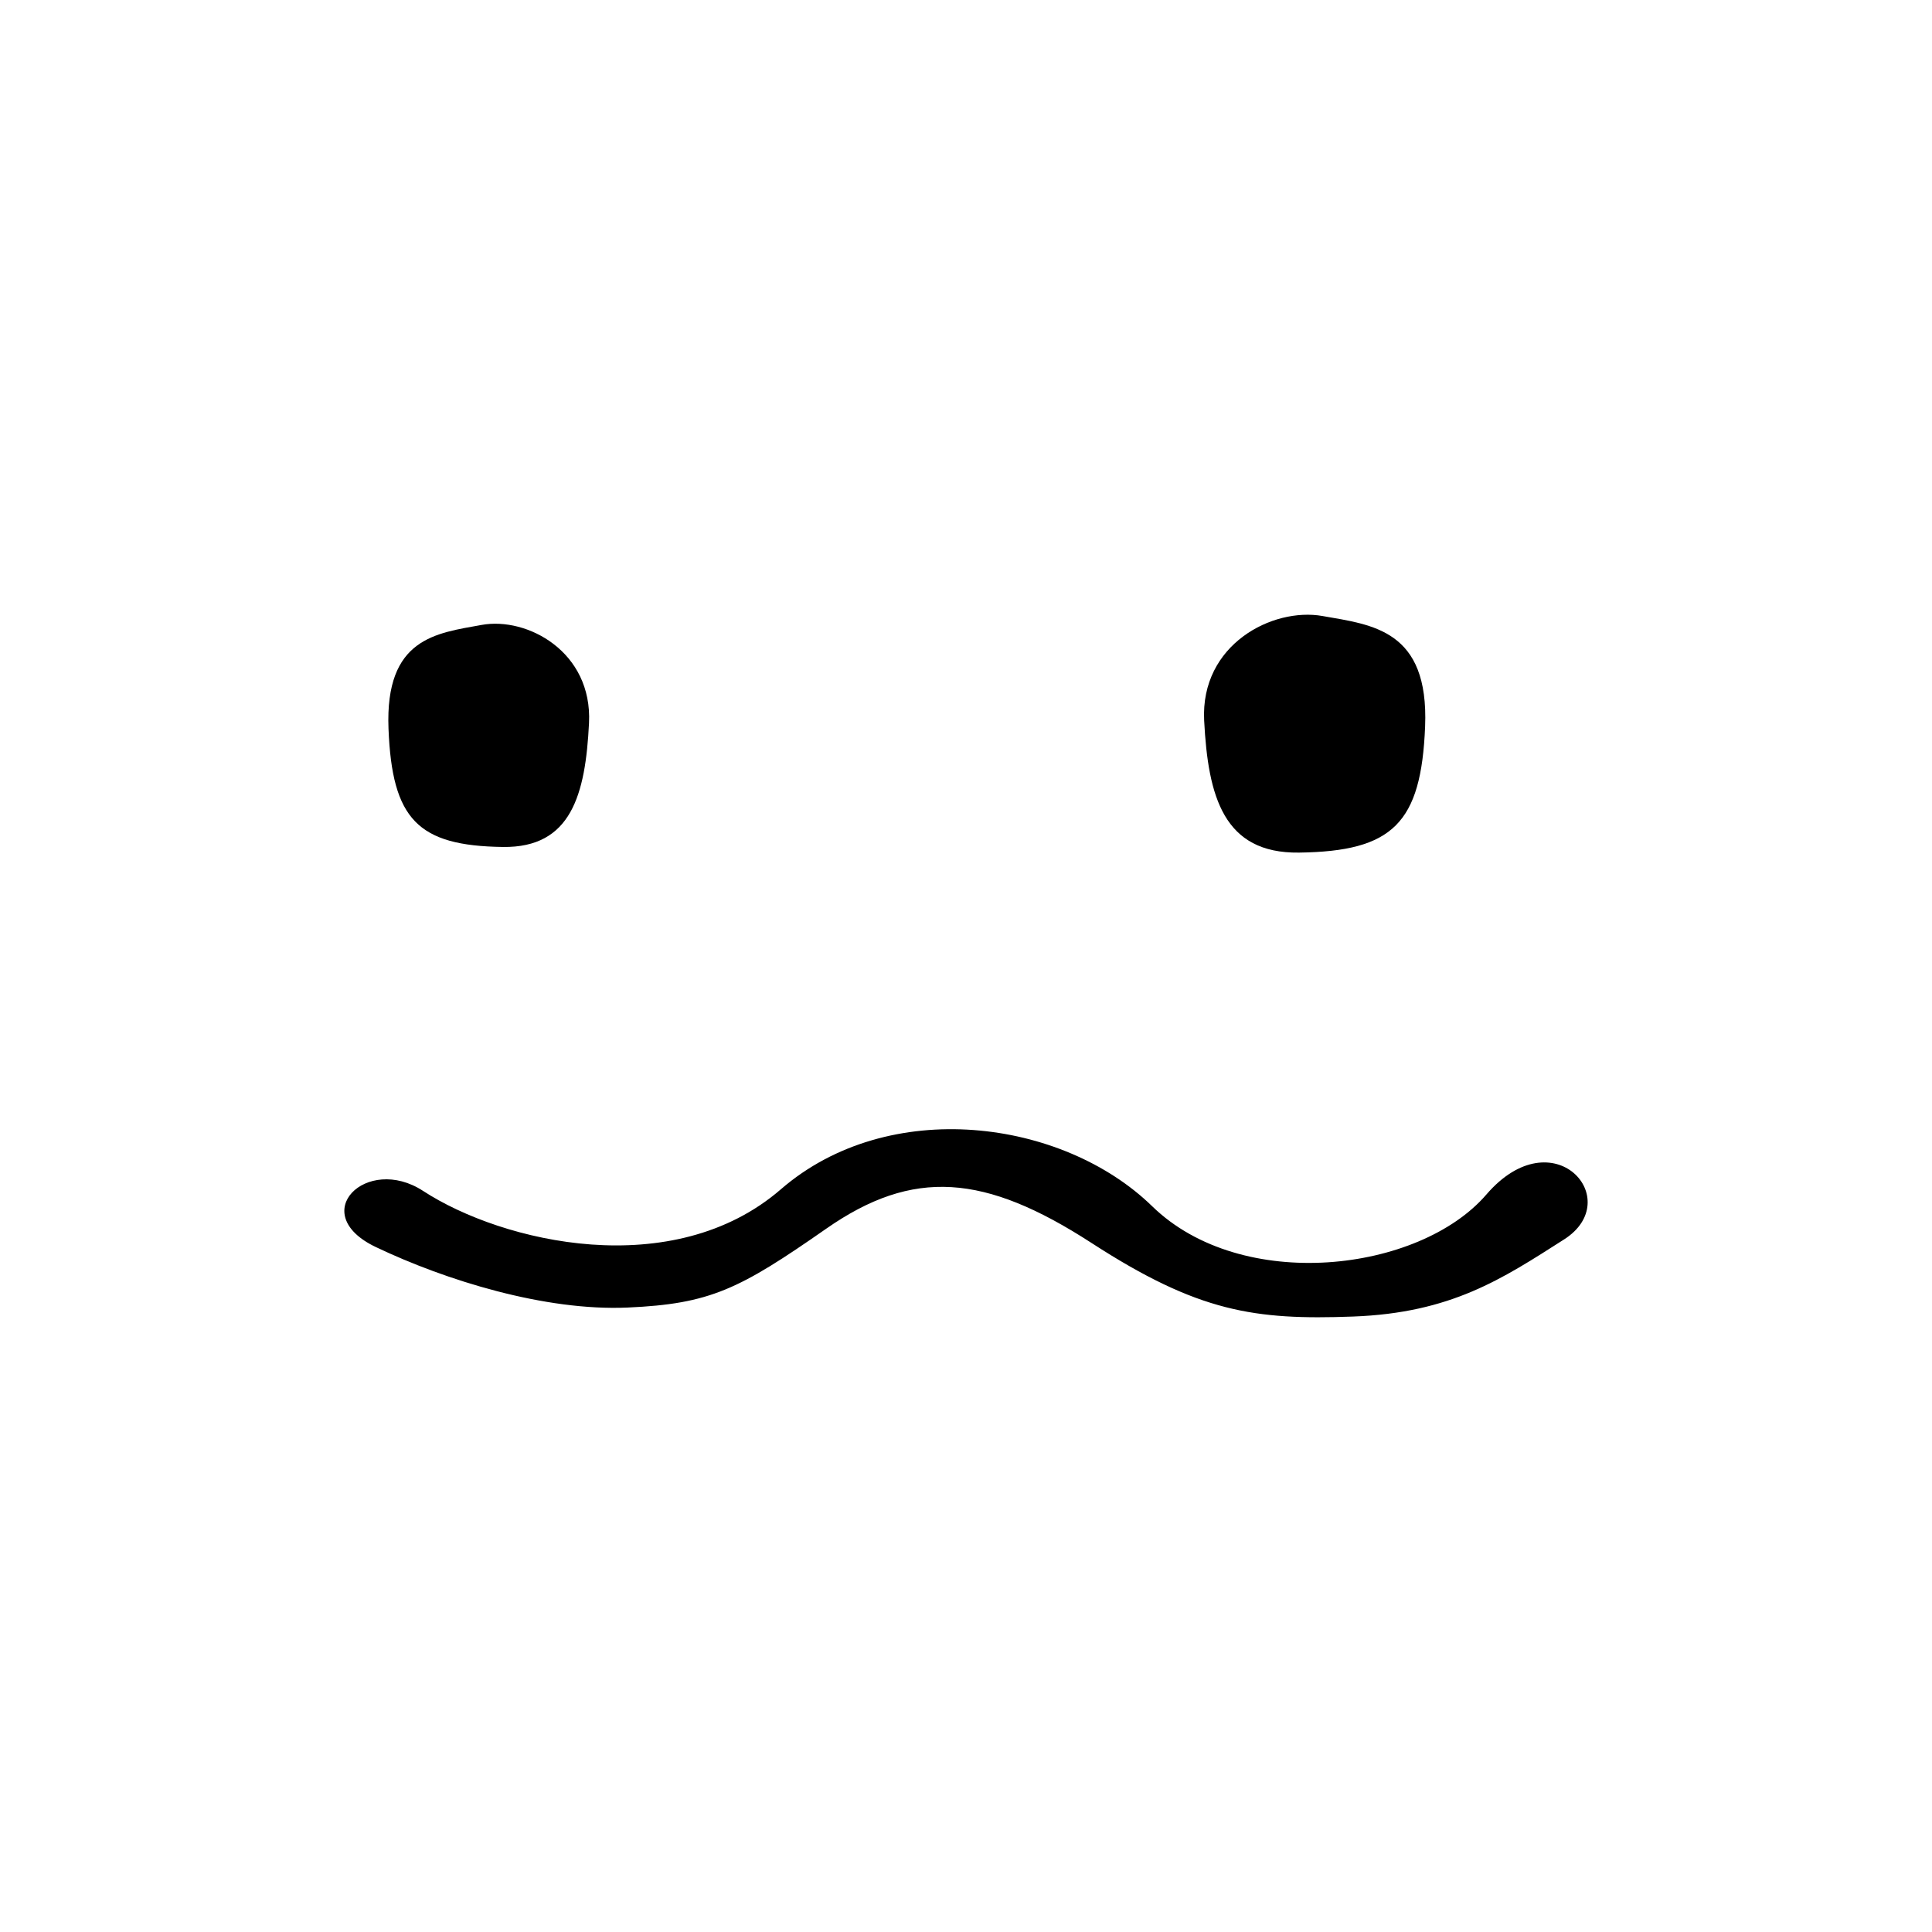
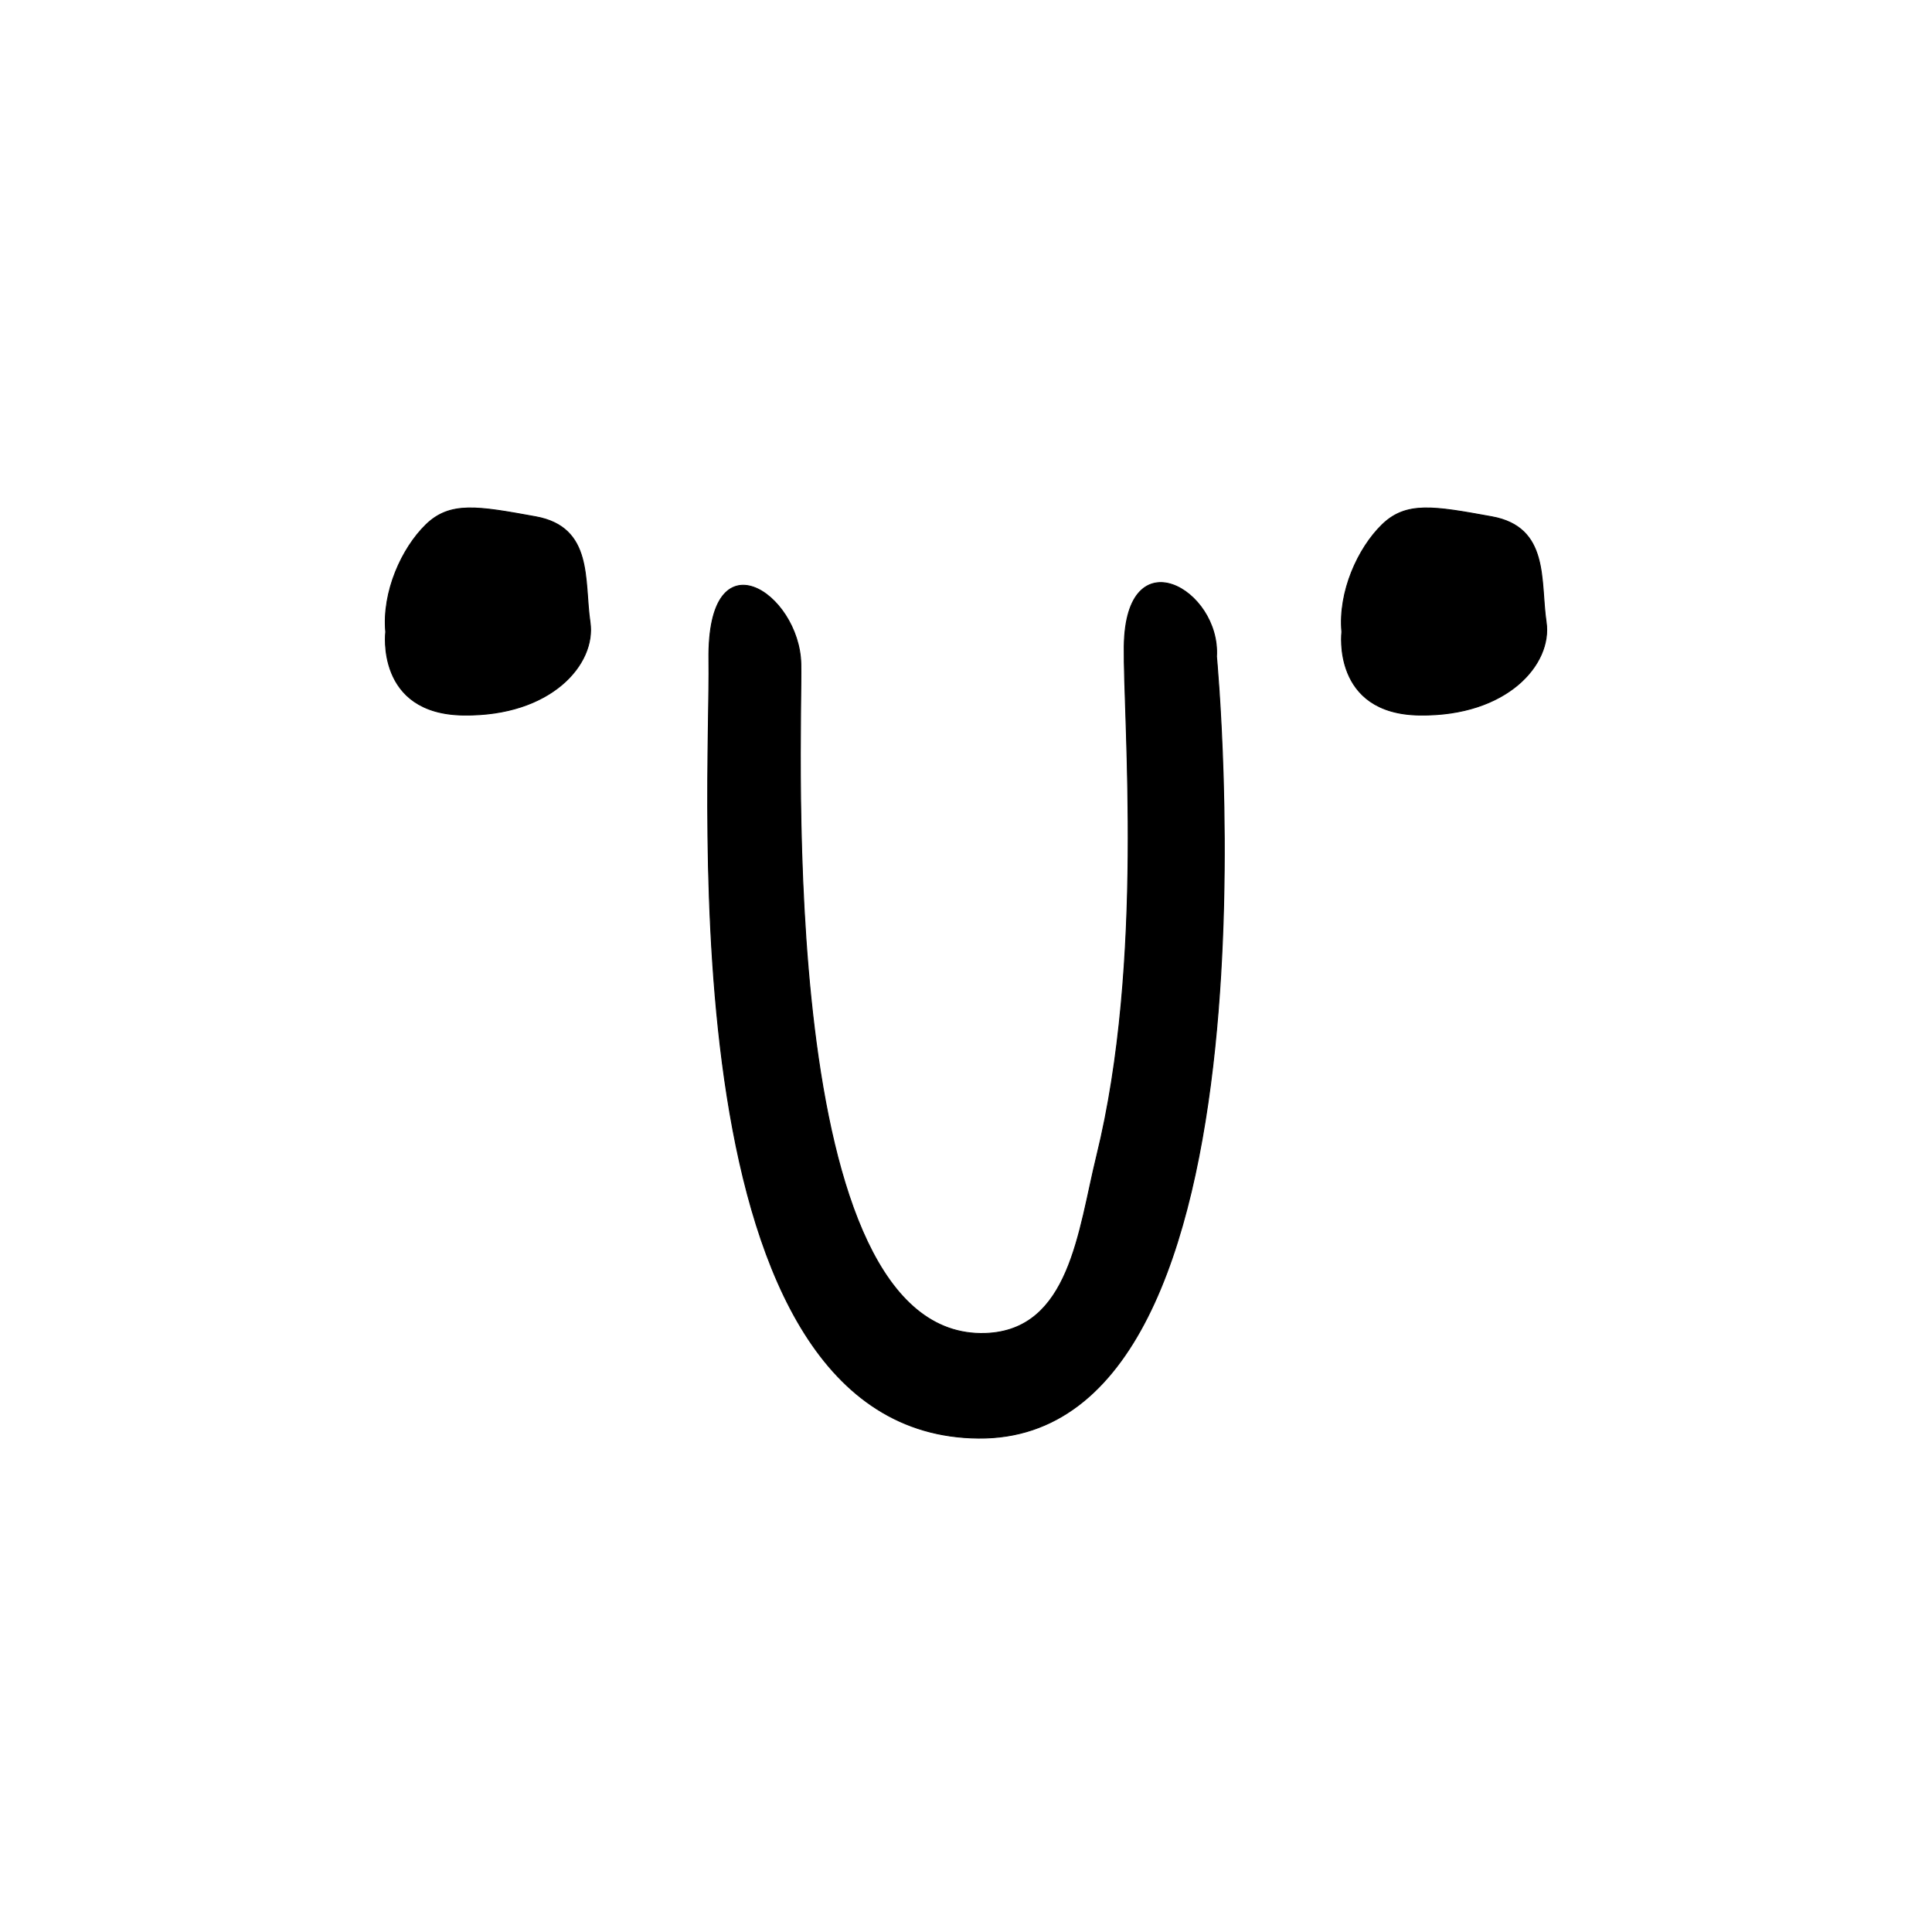
- <svg xmlns="http://www.w3.org/2000/svg" width="100%" height="100%" viewBox="0 0 2100 2100" version="1.1" xml:space="preserve" style="fill-rule:evenodd;clip-rule:evenodd;stroke-linejoin:round;stroke-miterlimit:2;">
-   <g transform="matrix(-0.907499,0,0,0.938528,1081.51,142.374)">
-     <path d="M589.336,829.216C691.349,827.891 722.169,797.336 726.42,692.132C730.67,586.928 669.036,581.615 614.84,572.051C560.644,562.487 482.006,602.868 486.257,685.756C490.508,768.644 507.51,830.279 589.336,829.216Z" />
+ <svg xmlns="http://www.w3.org/2000/svg" width="100%" height="100%" viewBox="0 0 2100 2100" version="1.1" xml:space="preserve" style="fill-rule:evenodd;clip-rule:evenodd;stroke-linecap:round;stroke-linejoin:round;stroke-miterlimit:1.5;">
+   <g transform="matrix(0.964188,-0.265218,0.265218,0.964188,-172.178,152.697)">
+     <path d="M428.582,671.9C428.582,671.9 394.271,754.908 486.134,781.47C577.996,808.033 639.975,765.976 645.509,720.598C651.043,675.22 676.499,622.095 618.947,594.425C561.395,566.756 533.725,553.475 501.629,571.183C469.532,588.892 436.329,628.735 428.582,671.9Z" style="stroke:black;stroke-width:1px;" />
  </g>
-   <g transform="matrix(1,0,0,1,822.612,97.5211)">
-     <path d="M589.336,829.216C691.349,827.891 722.169,797.336 726.42,692.132C730.67,586.928 669.036,581.615 614.84,572.051C560.644,562.487 482.006,602.868 486.257,685.756C490.508,768.644 507.51,830.279 589.336,829.216Z" />
+   <g transform="matrix(0.964188,-0.265218,0.265218,0.964188,867.103,152.697)">
+     <path d="M428.582,671.9C428.582,671.9 394.271,754.908 486.134,781.47C577.996,808.033 639.975,765.976 645.509,720.598C651.043,675.22 676.499,622.095 618.947,594.425C561.395,566.756 533.725,553.475 501.629,571.183C469.532,588.892 436.329,628.735 428.582,671.9Z" style="stroke:black;stroke-width:1px;" />
  </g>
-   <g transform="matrix(0.999983,0.00416799,-0.00833598,0.999983,-53.0305,-29.1379)">
-     <path d="M523.897,1321.43C610.858,1377.43 796.494,1419.94 912.835,1318.03C1029.18,1216.13 1218.31,1240.3 1316.52,1334.79C1414.72,1429.28 1607.49,1405.5 1679.67,1320.58C1751.85,1235.66 1831.68,1325.68 1764.59,1368.99C1697.51,1412.3 1642.54,1449.41 1535.81,1453.79C1429.08,1458.16 1367.85,1449.85 1251.06,1375.06C1134.27,1300.26 1056.46,1294.35 962.395,1360.73C868.33,1427.11 837.052,1442.92 747.384,1447.29C657.716,1451.67 549.554,1418.68 473.07,1382.68C396.585,1346.69 462.251,1281.73 523.897,1321.43Z" />
+   <g transform="matrix(-1.09541,0,0,1,2184.99,-111.818)">
+     <path d="M787.59,825.474C787.59,825.474 713.444,1677.96 1023.78,1675.02C1334.12,1672.08 1289.2,969.704 1291.2,829.605C1293.2,689.507 1201.5,756.155 1200.02,833.528C1198.52,911.415 1226.77,1568.71 1017,1561.18C932.714,1558.16 924.6,1449.25 906.409,1368.22C858.798,1156.16 880.014,895.269 879.121,814.524C877.787,693.772 783.522,752.211 787.59,825.474Z" style="stroke:black;stroke-width:0.95px;" />
  </g>
</svg>
